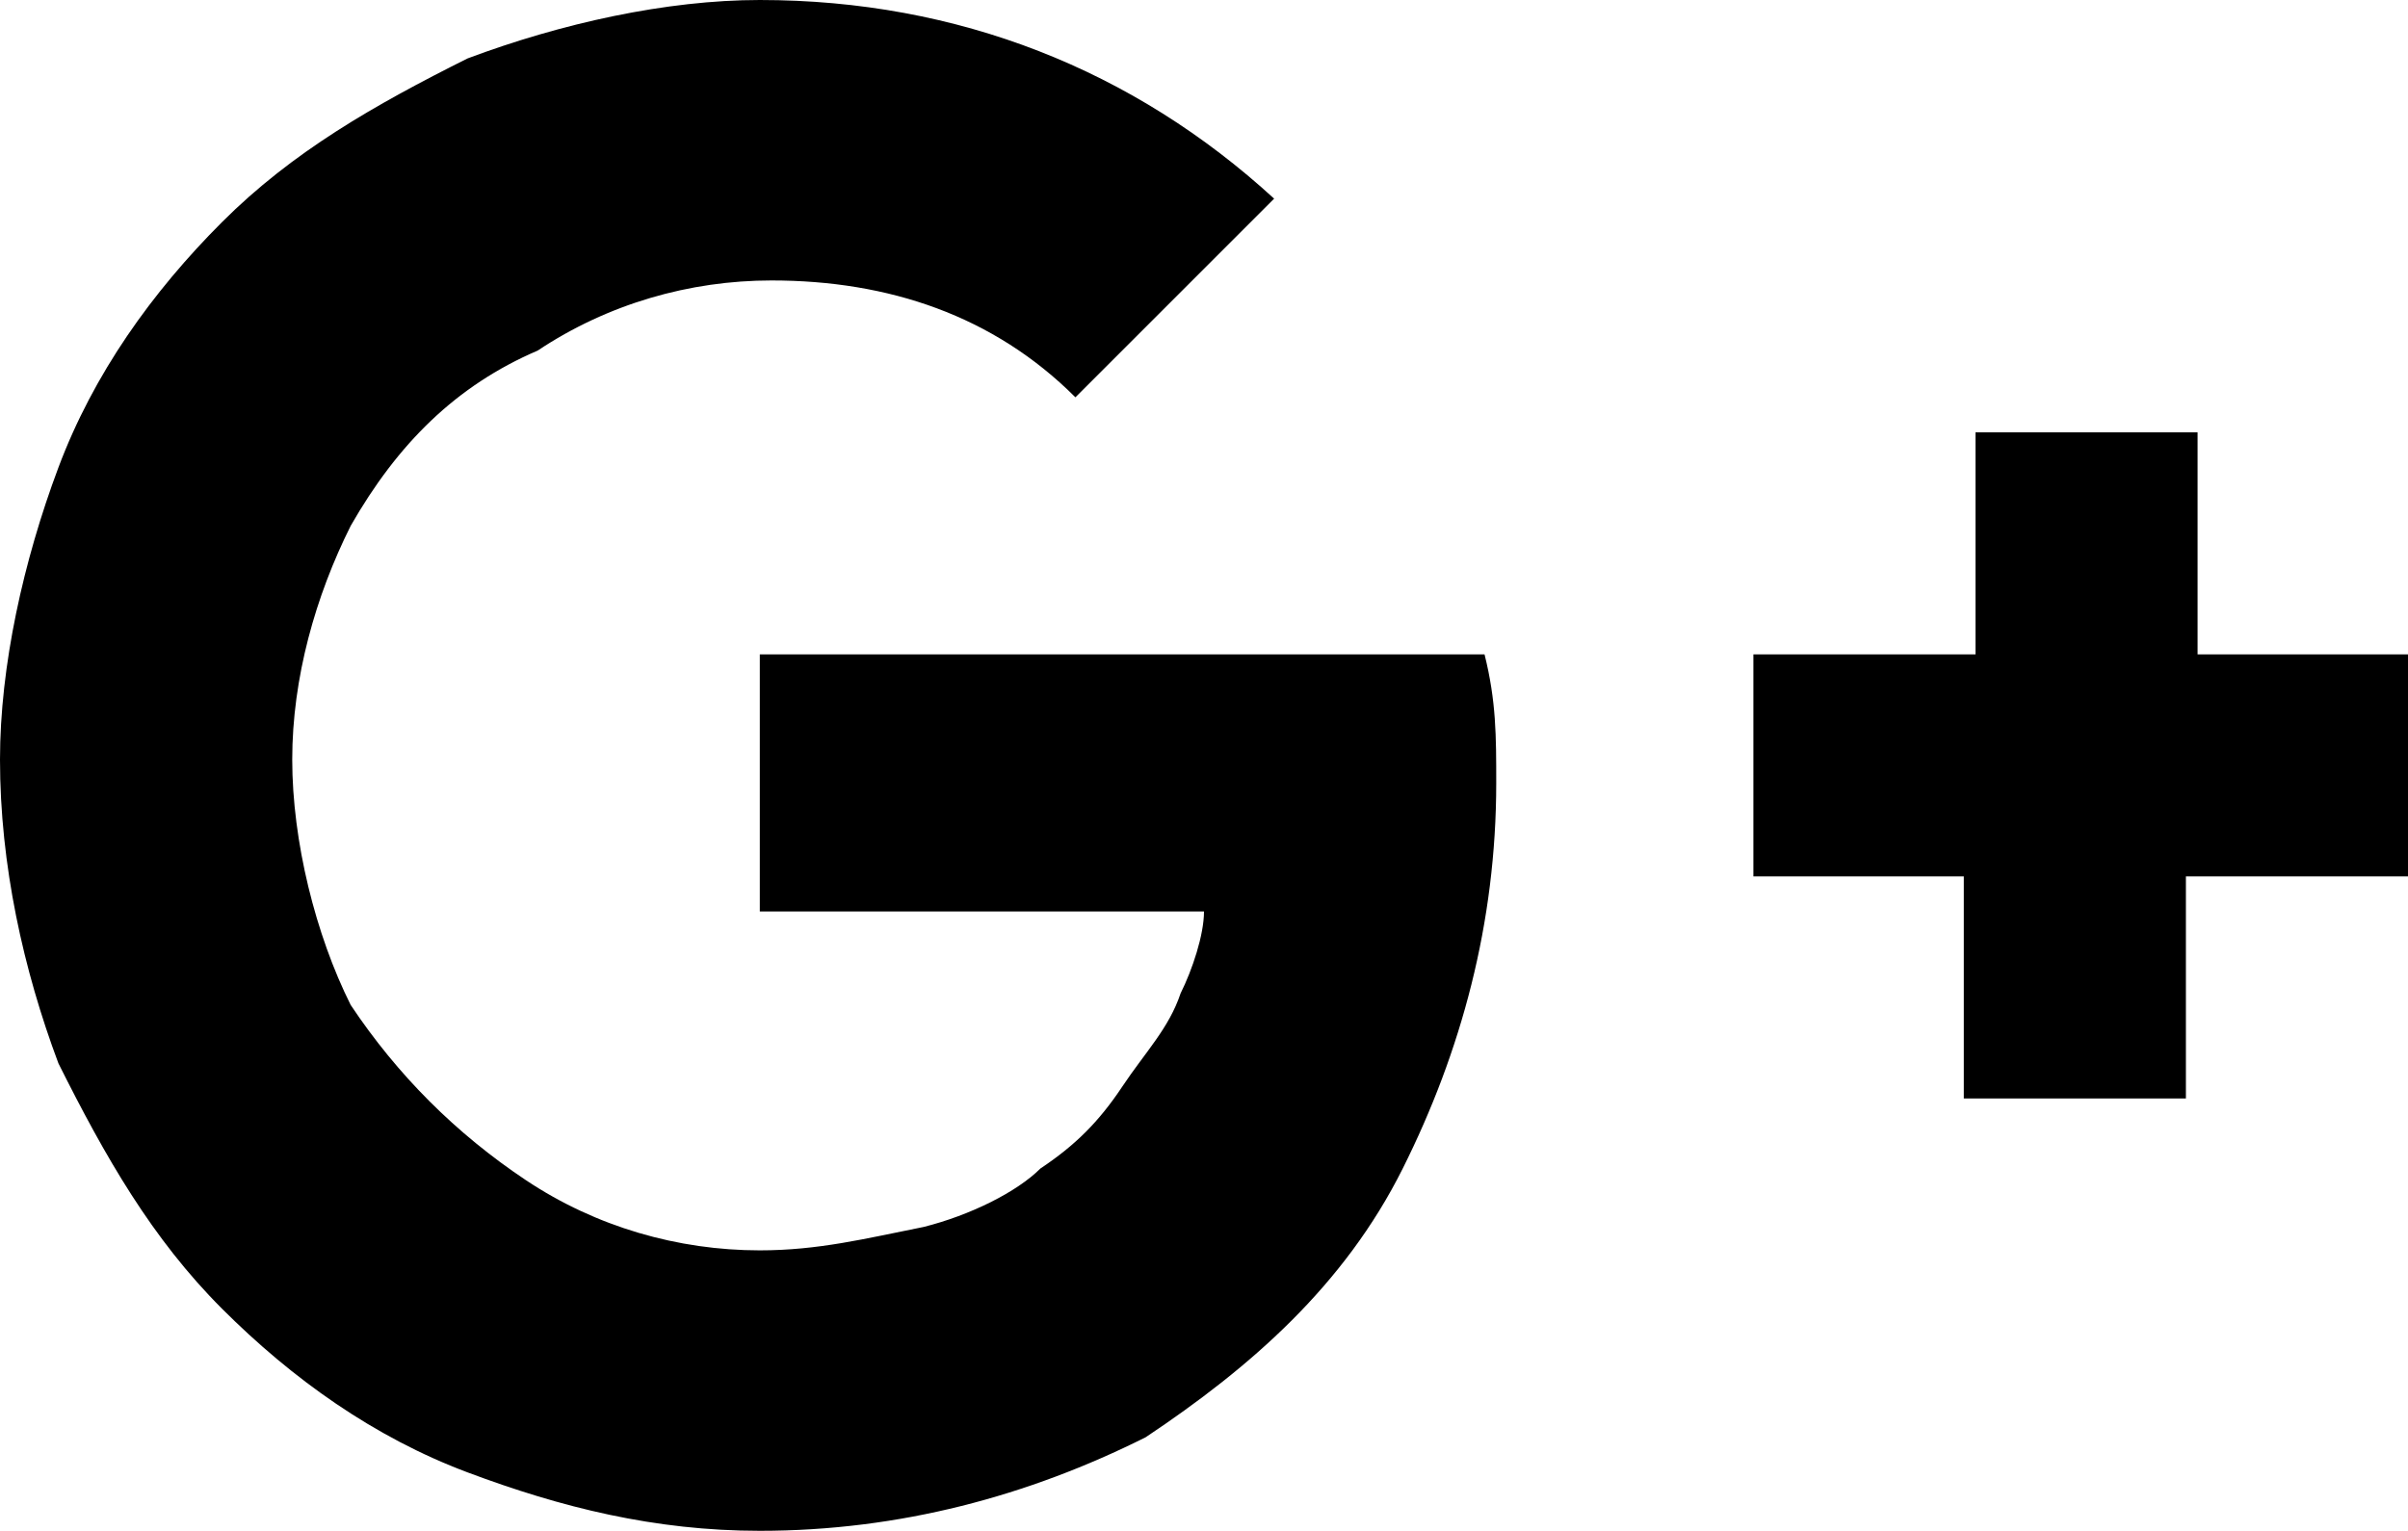
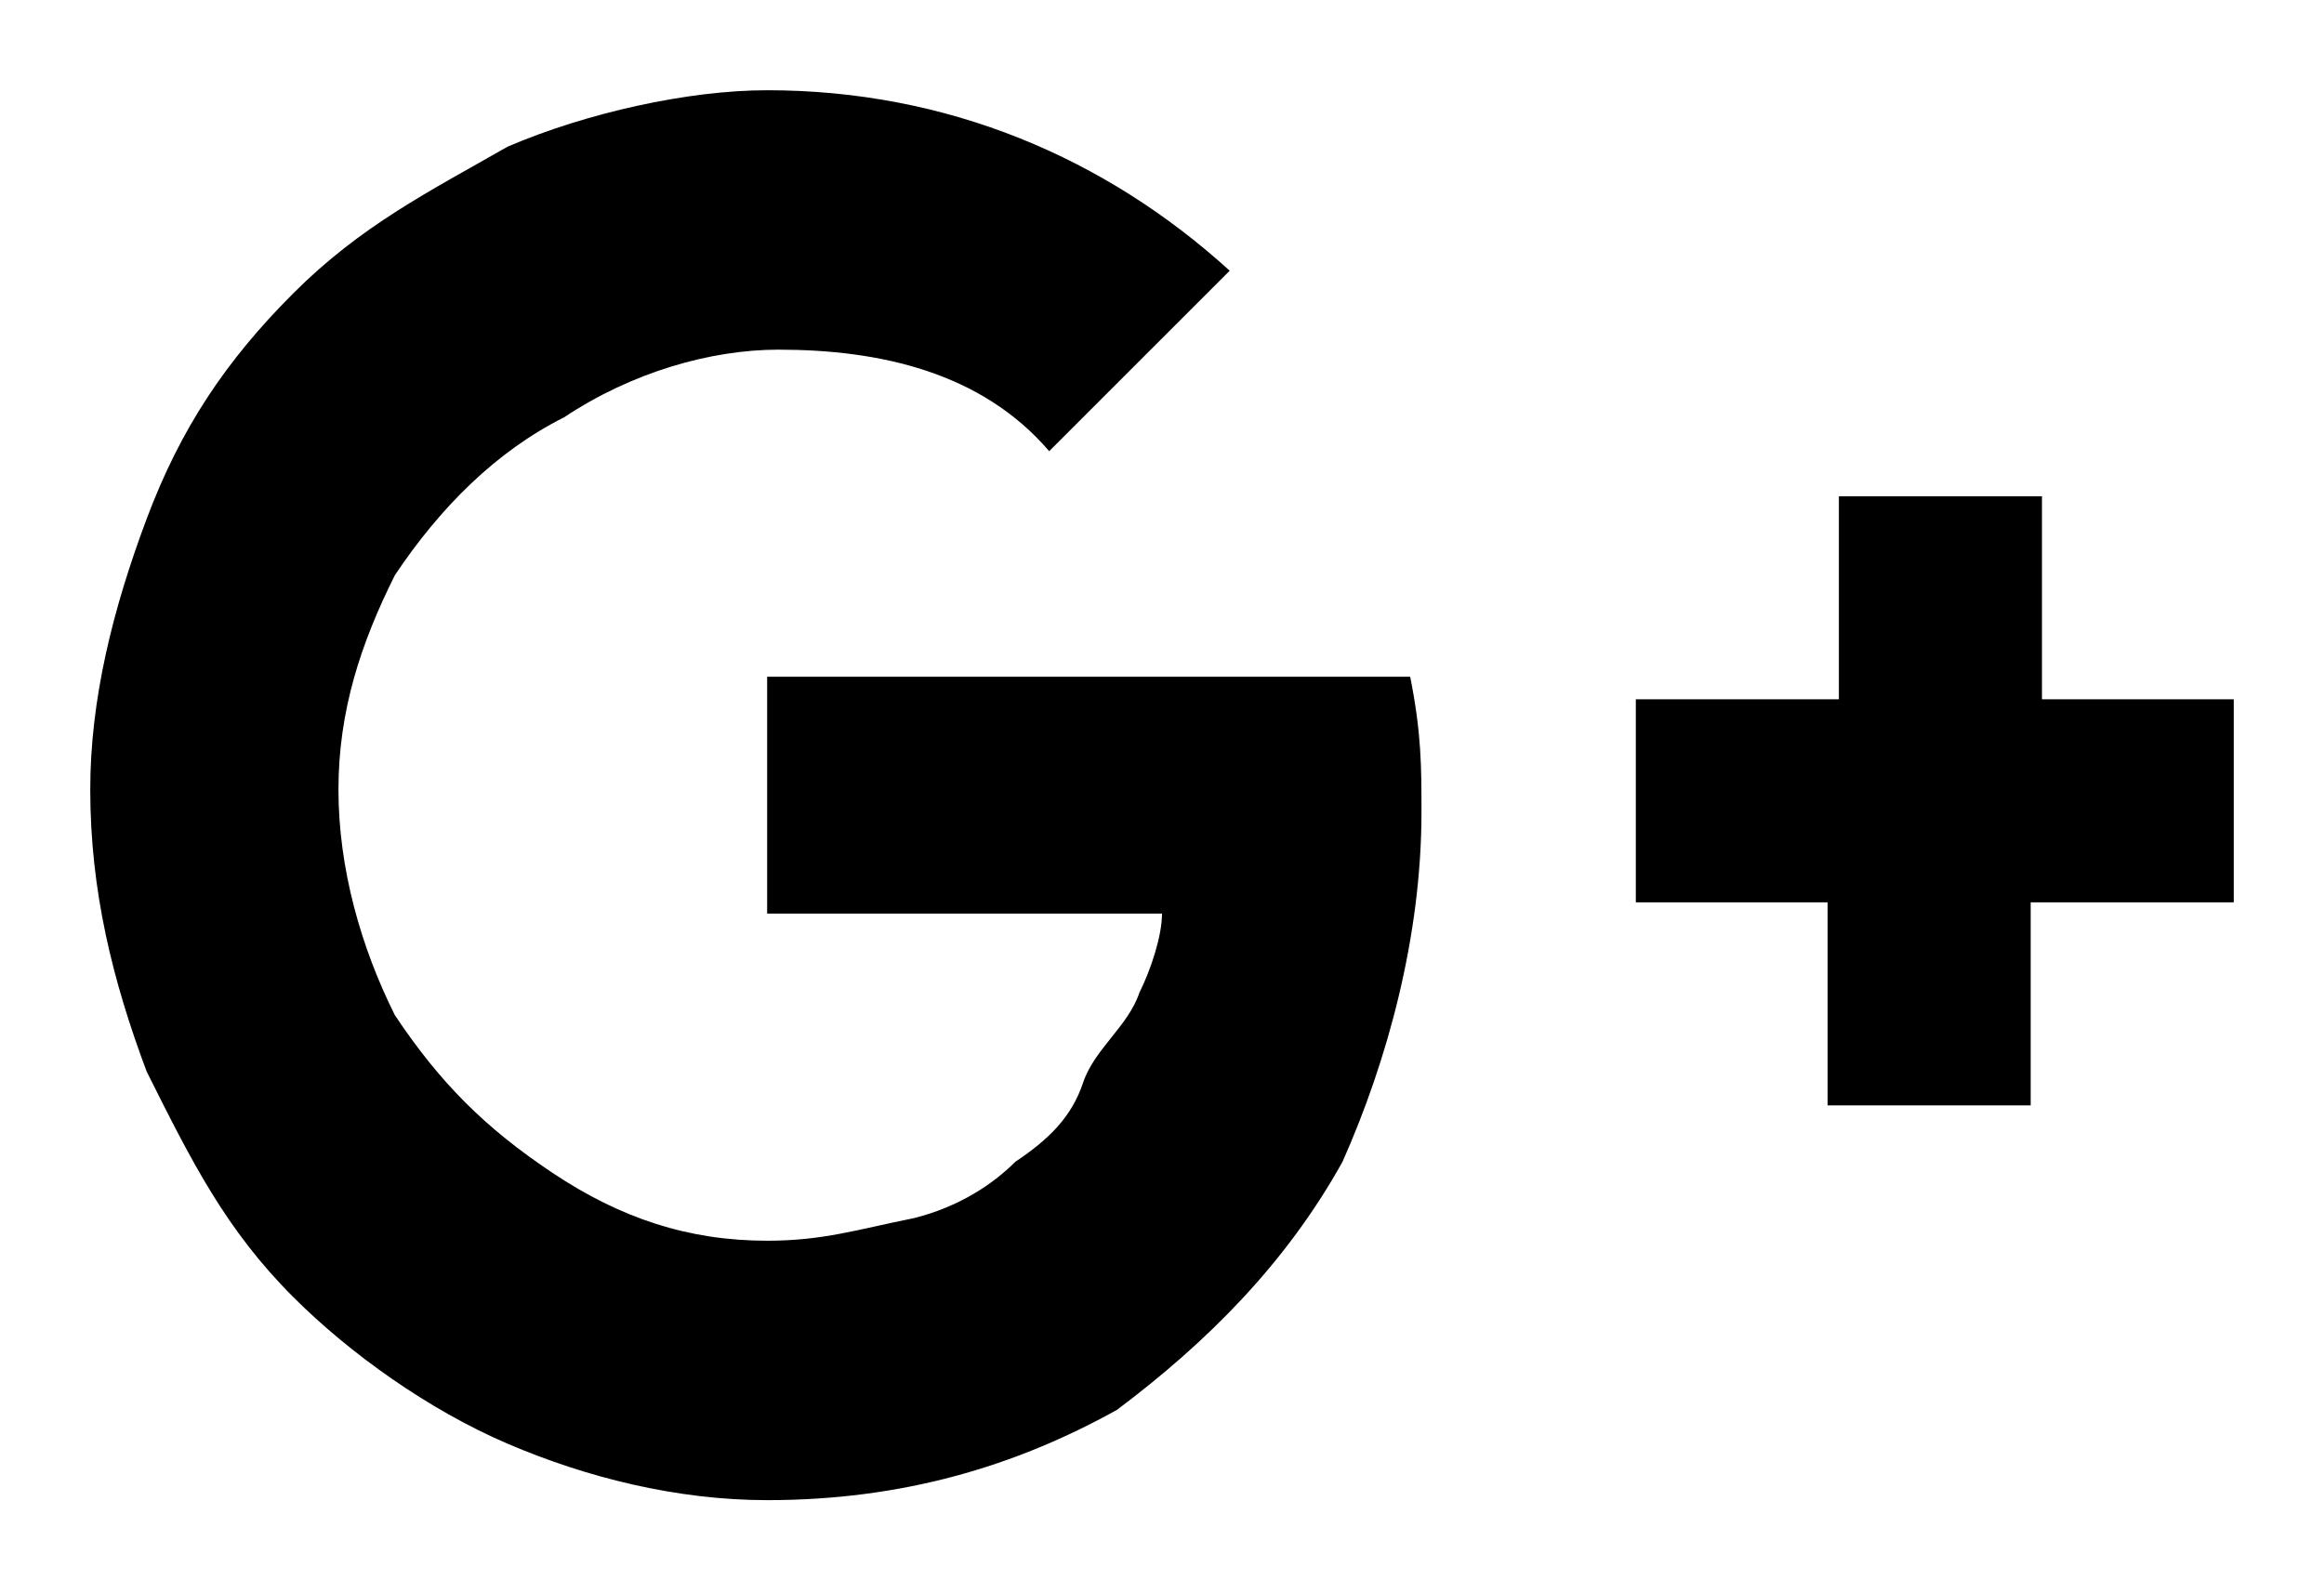
- <svg xmlns="http://www.w3.org/2000/svg" xmlns:xlink="http://www.w3.org/1999/xlink" viewBox="-295 390.9 20.6 13.1">
-   <defs>
-     <path id="SVGID_1_" d="M-295 390.9h20.6V404H-295z" />
-   </defs>
-   <clipPath id="SVGID_2_">
-     <use xlink:href="#SVGID_1_" overflow="visible" />
-   </clipPath>
-   <path d="M-282.2 397.6c0 1.2-.3 2.3-.8 3.3s-1.3 1.7-2.2 2.3c-1 .5-2.1.8-3.3.8-.9 0-1.7-.2-2.5-.5s-1.5-.8-2.1-1.4c-.6-.6-1-1.3-1.4-2.1-.3-.8-.5-1.7-.5-2.6 0-.8.2-1.7.5-2.5s.8-1.5 1.4-2.1 1.3-1 2.1-1.4c.8-.3 1.7-.5 2.5-.5 1.7 0 3.2.6 4.4 1.7l-1.7 1.7c-.7-.7-1.6-1-2.6-1-.7 0-1.4.2-2 .6-.7.3-1.2.8-1.6 1.5-.3.6-.5 1.3-.5 2s.2 1.5.5 2.1c.4.6.9 1.1 1.5 1.5s1.3.6 2 .6c.5 0 .9-.1 1.4-.2.4-.1.8-.3 1-.5.3-.2.5-.4.7-.7.2-.3.4-.5.5-.8.1-.2.2-.5.2-.7h-3.8v-2.2h6.2c.1.4.1.7.1 1.1m7.8-1.1v1.9h-1.9v1.9h-1.9v-1.9h-1.8v-1.9h1.9v-1.9h1.9v1.9h1.8z" />
+ <svg xmlns="http://www.w3.org/2000/svg" viewBox="-295 389.3 20.6 14">
+   <path d="M-282.4 396.5c0 1.1-.3 2.2-.7 3.1-.5.9-1.2 1.6-2 2.2-.9.5-1.9.8-3.1.8-.8 0-1.6-.2-2.3-.5-.7-.3-1.4-.8-1.9-1.3-.6-.6-.9-1.2-1.3-2-.3-.8-.5-1.6-.5-2.5 0-.8.2-1.6.5-2.4.3-.8.7-1.4 1.3-2 .6-.6 1.2-.9 1.9-1.3.7-.3 1.6-.5 2.3-.5 1.6 0 3 .6 4.1 1.6l-1.6 1.6c-.6-.7-1.5-.9-2.4-.9-.6 0-1.3.2-1.9.6-.6.3-1.1.8-1.5 1.4-.3.6-.5 1.2-.5 1.9s.2 1.4.5 2c.4.6.8 1 1.4 1.4.6.4 1.2.6 1.9.6.5 0 .8-.1 1.3-.2.4-.1.7-.3.9-.5.3-.2.5-.4.6-.7s.4-.5.5-.8c.1-.2.2-.5.2-.7h-3.5v-2.1h5.7c.1.5.1.8.1 1.2m7.2-1v1.8h-1.8v1.8h-1.8v-1.8h-1.7v-1.8h1.8v-1.8h1.8v1.8h1.7z" />
</svg>
